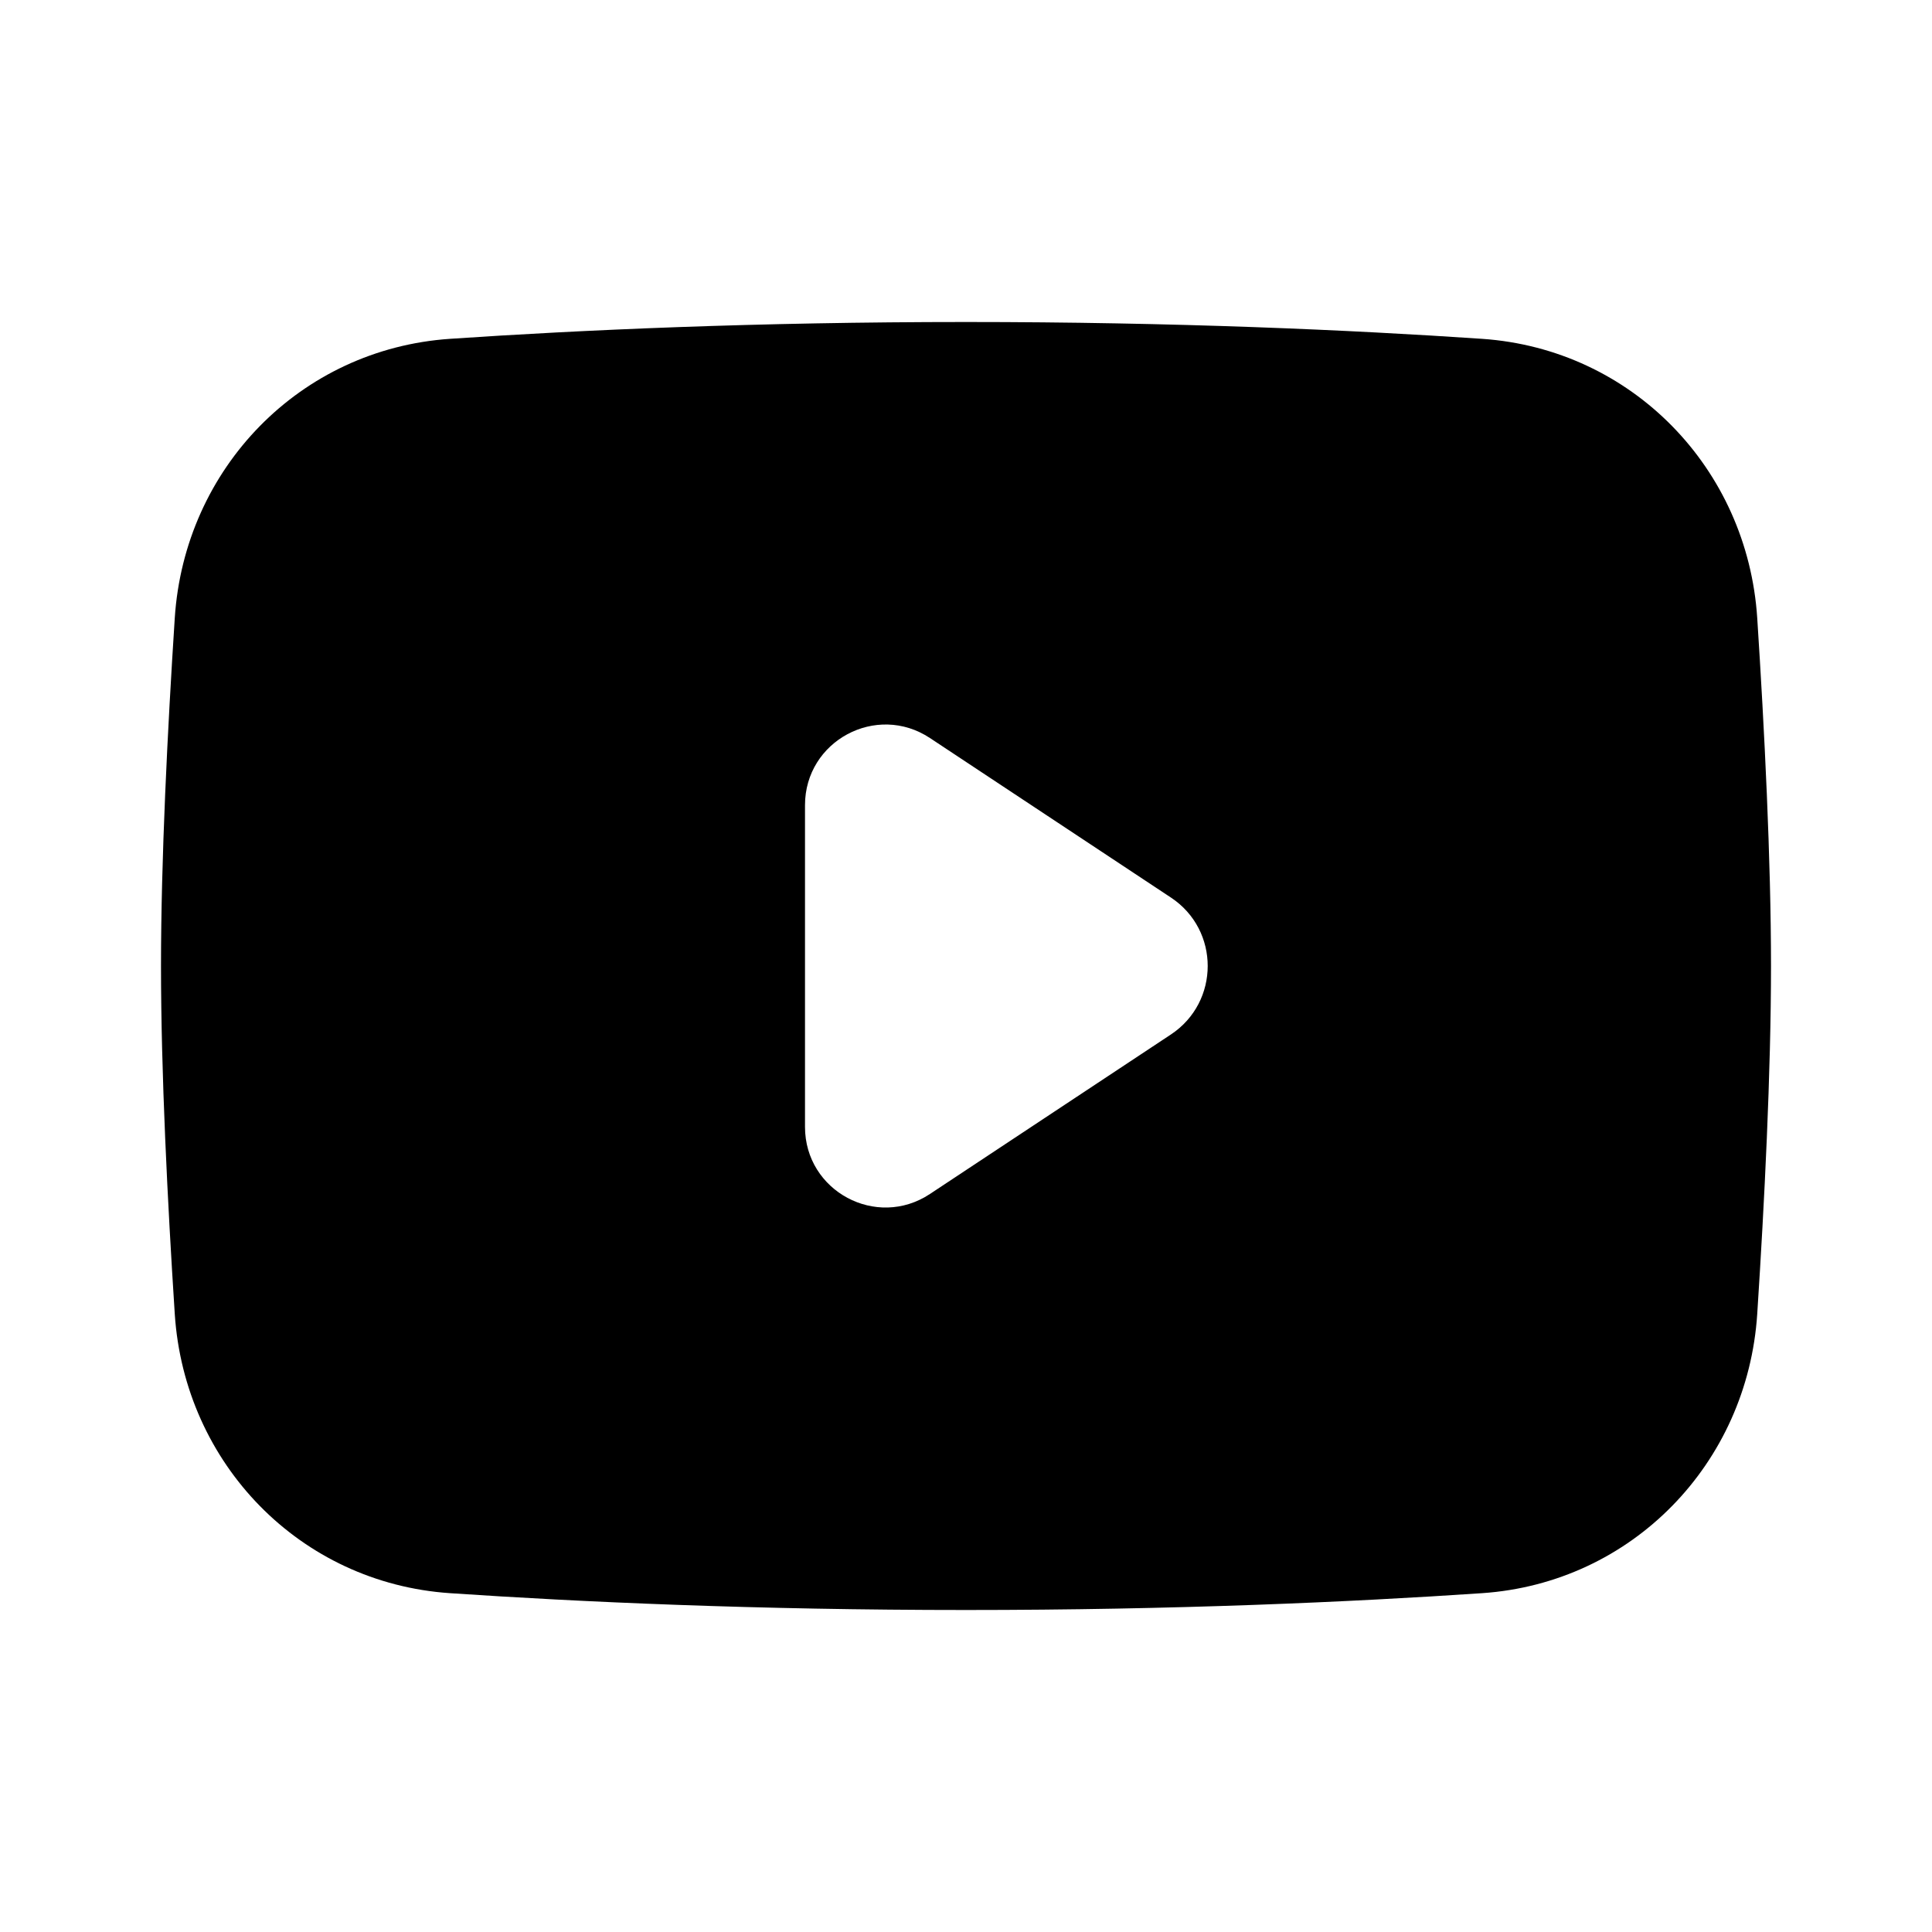
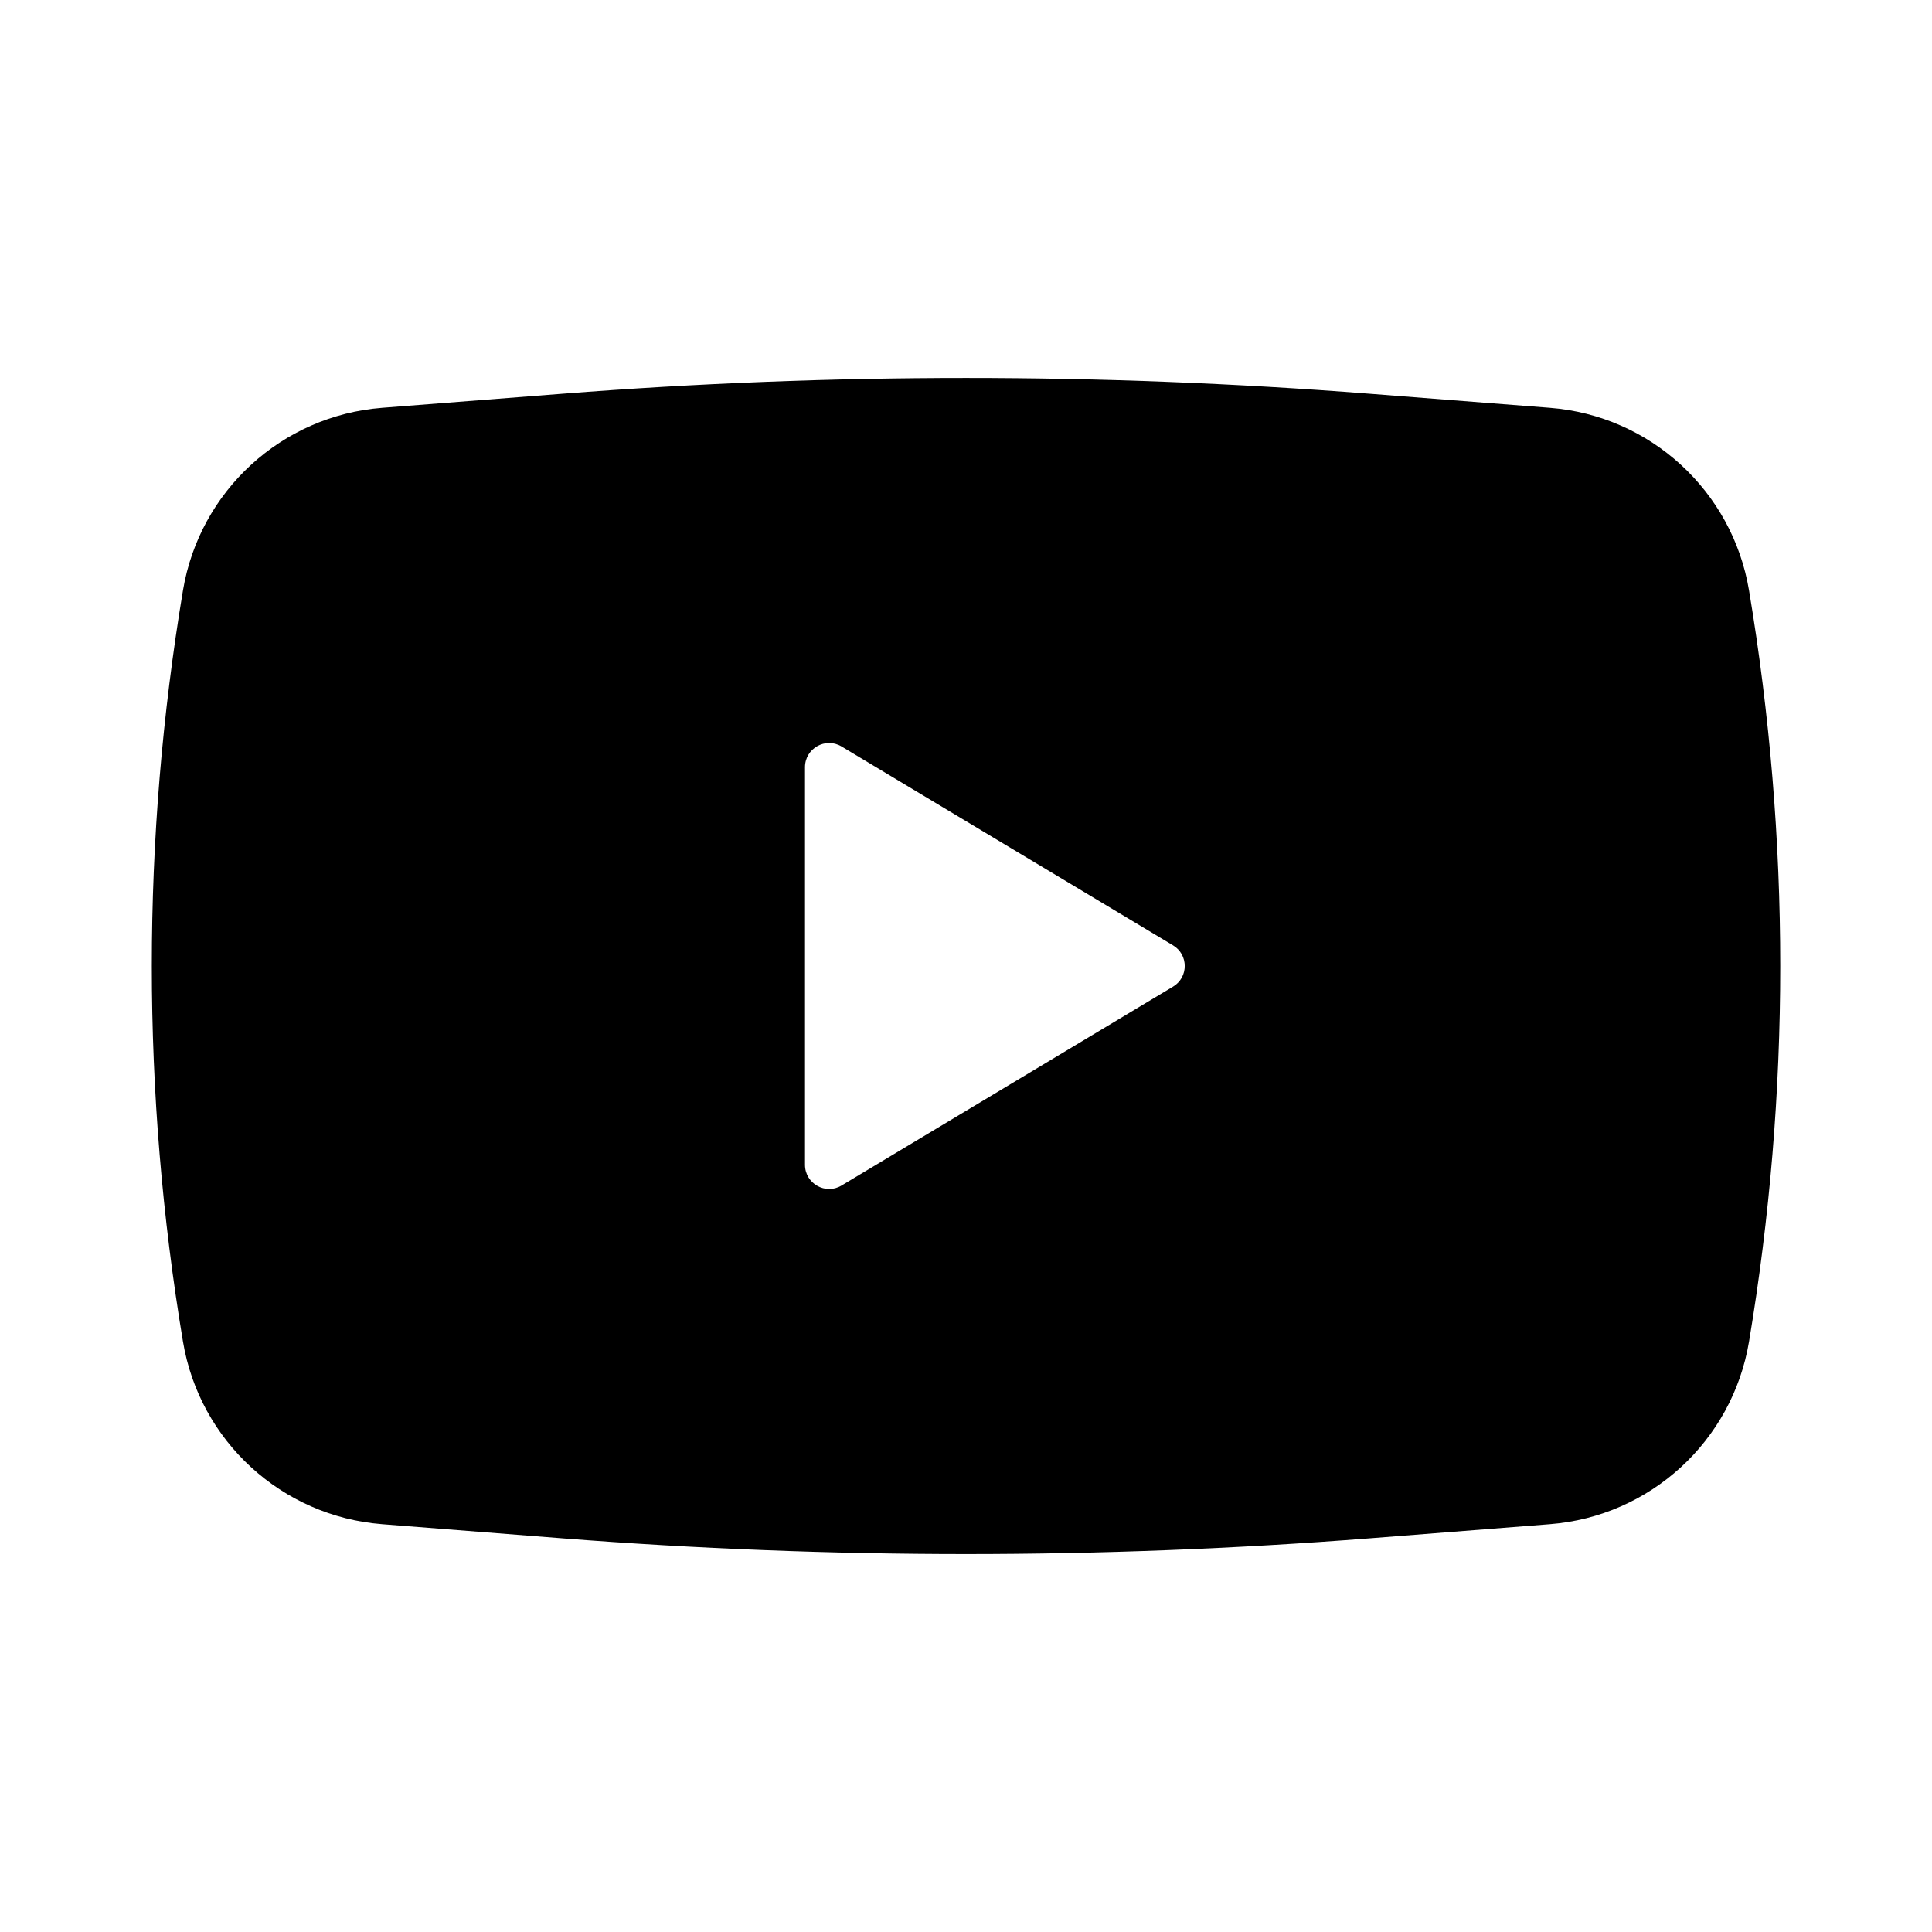
<svg xmlns="http://www.w3.org/2000/svg" width="24" height="24" viewBox="0 0 24 24">
-   <path fill-rule="evenodd" clip-rule="evenodd" d="M5.59 4.209C3.728 4.336 2.292 5.817 2.171 7.678C2.081 9.069 2 10.68 2 12C2 13.32 2.081 14.931 2.171 16.322C2.292 18.183 3.728 19.665 5.59 19.791C7.214 19.901 9.4 20 12 20C14.6 20 16.786 19.901 18.41 19.791C20.271 19.665 21.708 18.183 21.829 16.322C21.919 14.931 22 13.32 22 12C22 10.68 21.919 9.069 21.829 7.678C21.708 5.817 20.271 4.336 18.41 4.209C16.786 4.099 14.6 4 12 4C9.4 4 7.214 4.099 5.59 4.209ZM11.552 9.168C10.887 8.728 10 9.204 10 10.002V13.999C10 14.796 10.887 15.273 11.552 14.832L14.545 12.851C15.155 12.447 15.155 11.553 14.546 11.15L11.552 9.168Z" />
+   <path fill-rule="evenodd" clip-rule="evenodd" d="M6.989 4.891C10.325 4.63 13.676 4.63 17.011 4.891L19.252 5.066C20.5 5.163 21.521 6.099 21.727 7.334C22.244 10.423 22.244 13.577 21.727 16.666C21.521 17.901 20.5 18.837 19.252 18.934L17.011 19.11C13.676 19.37 10.325 19.37 6.989 19.11L4.748 18.934C3.5 18.837 2.479 17.901 2.273 16.666C1.757 13.577 1.757 10.423 2.273 7.334C2.479 6.099 3.5 5.163 4.748 5.066L6.989 4.891ZM10 14.47V9.53C10 9.297 10.255 9.153 10.454 9.273L14.571 11.743C14.766 11.859 14.766 12.141 14.571 12.257L10.454 14.727C10.255 14.847 10 14.703 10 14.47Z" />
</svg>
